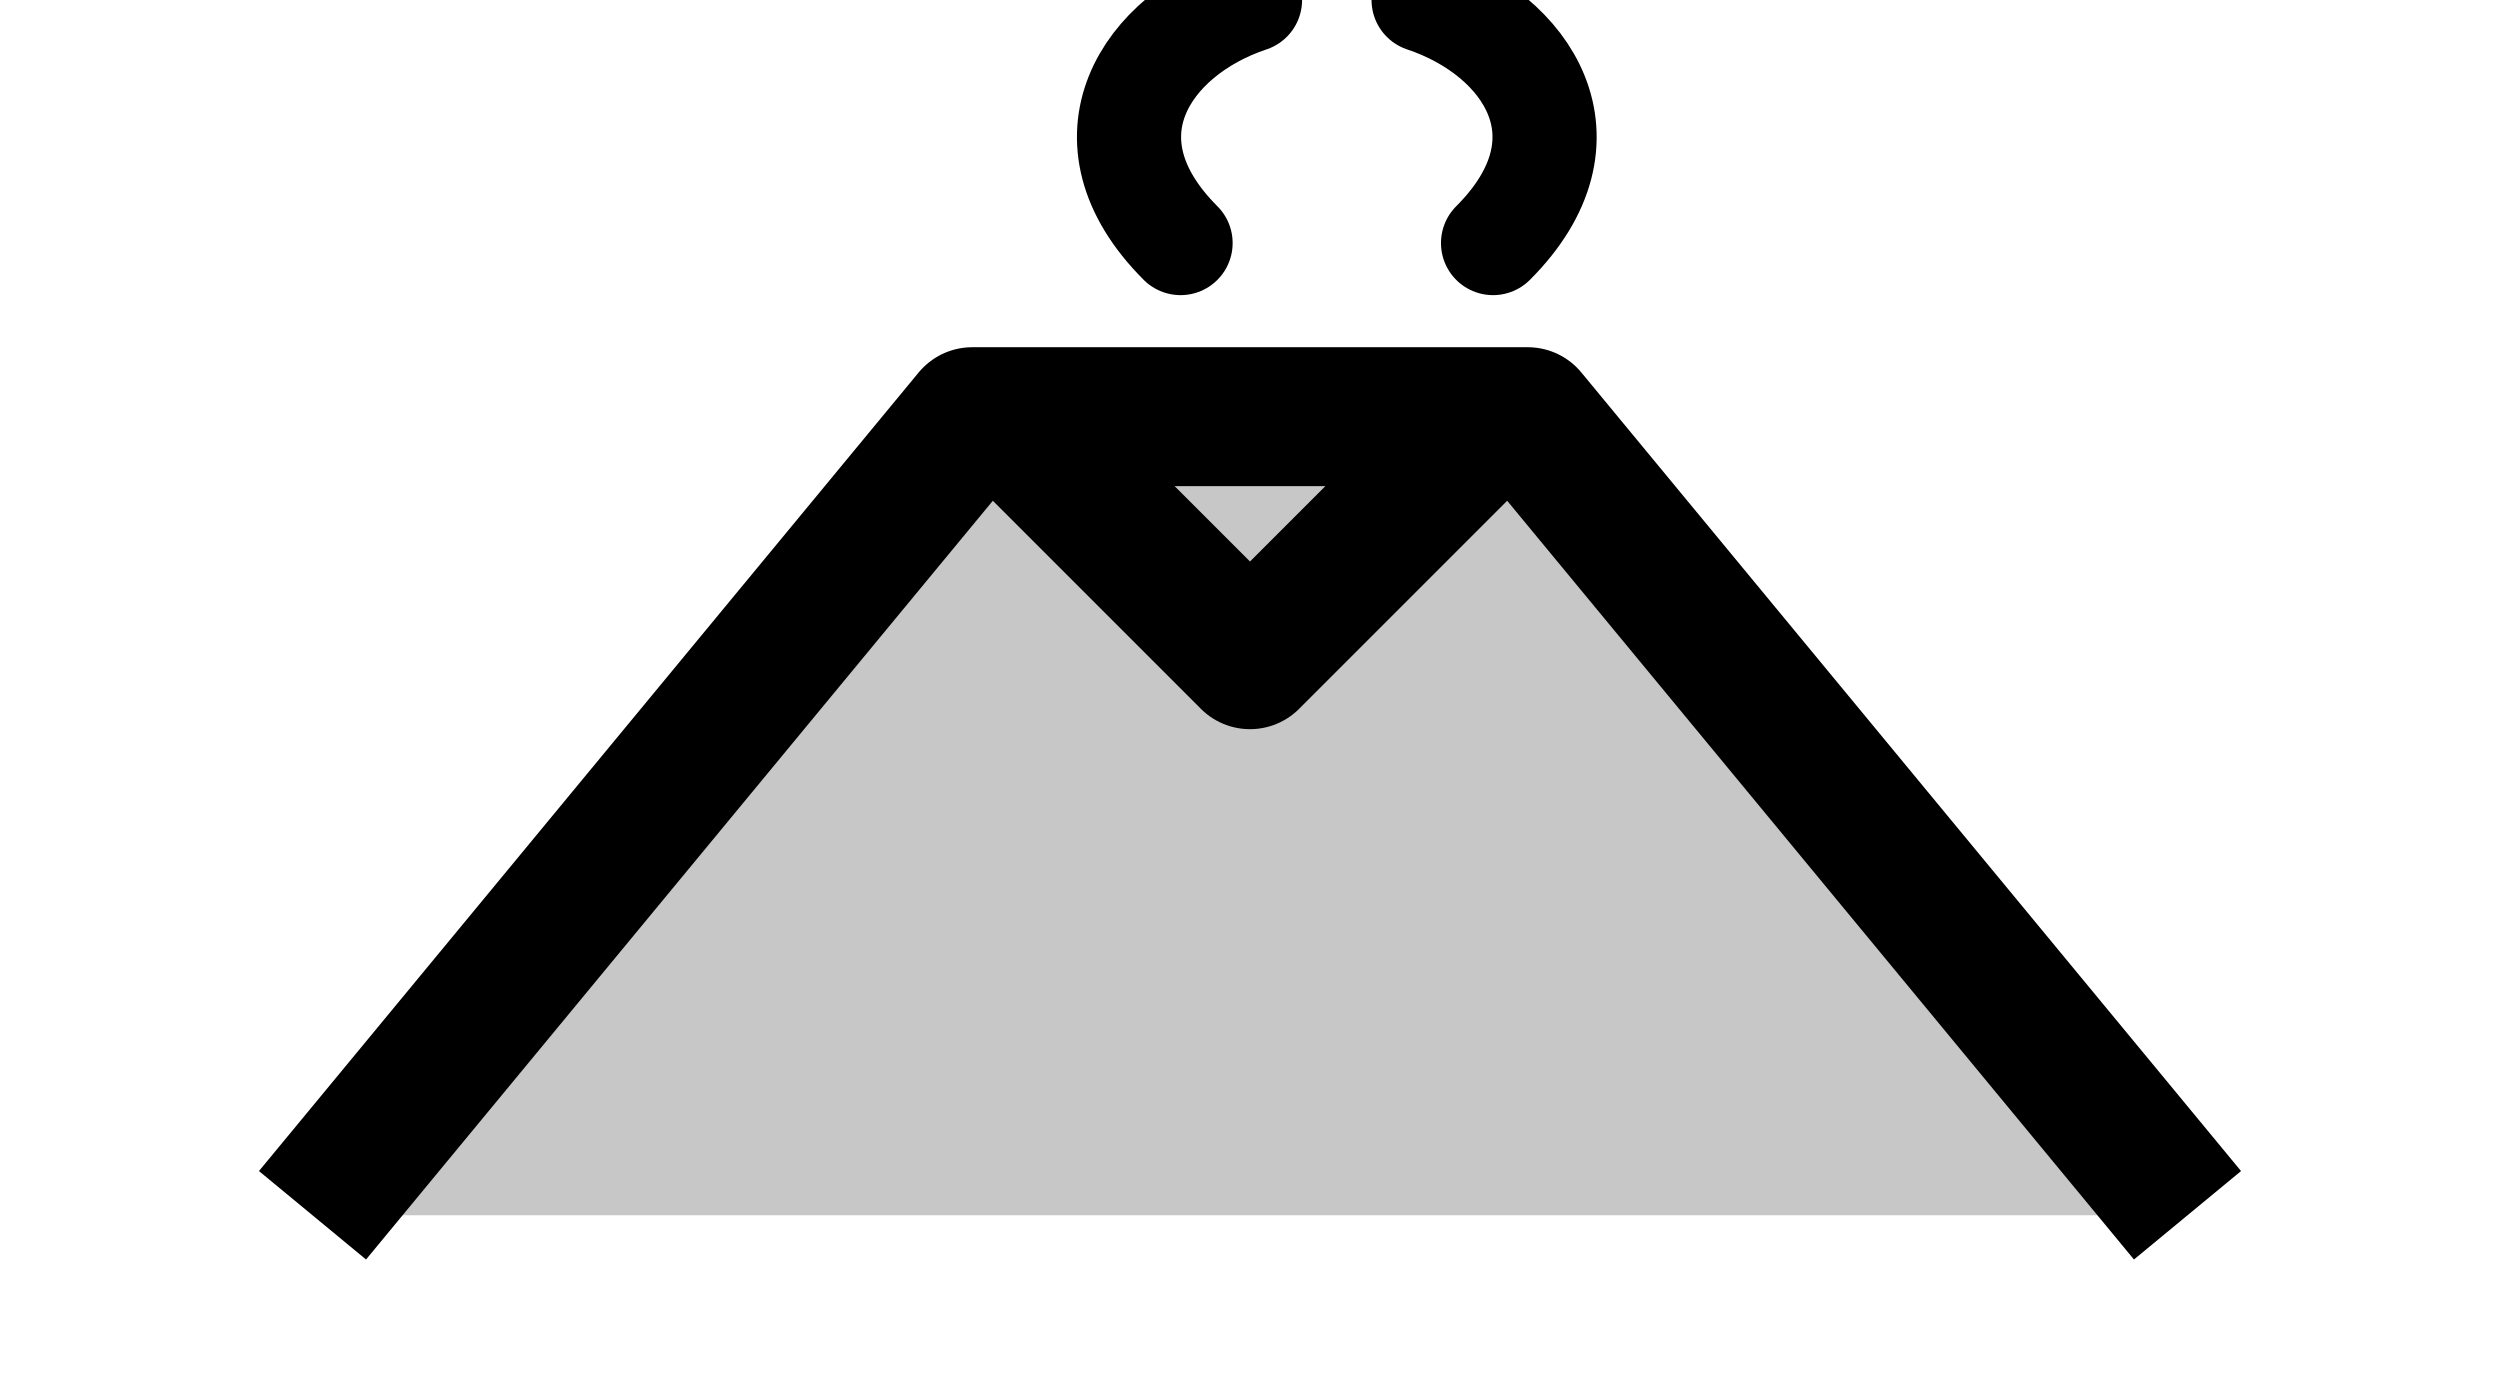
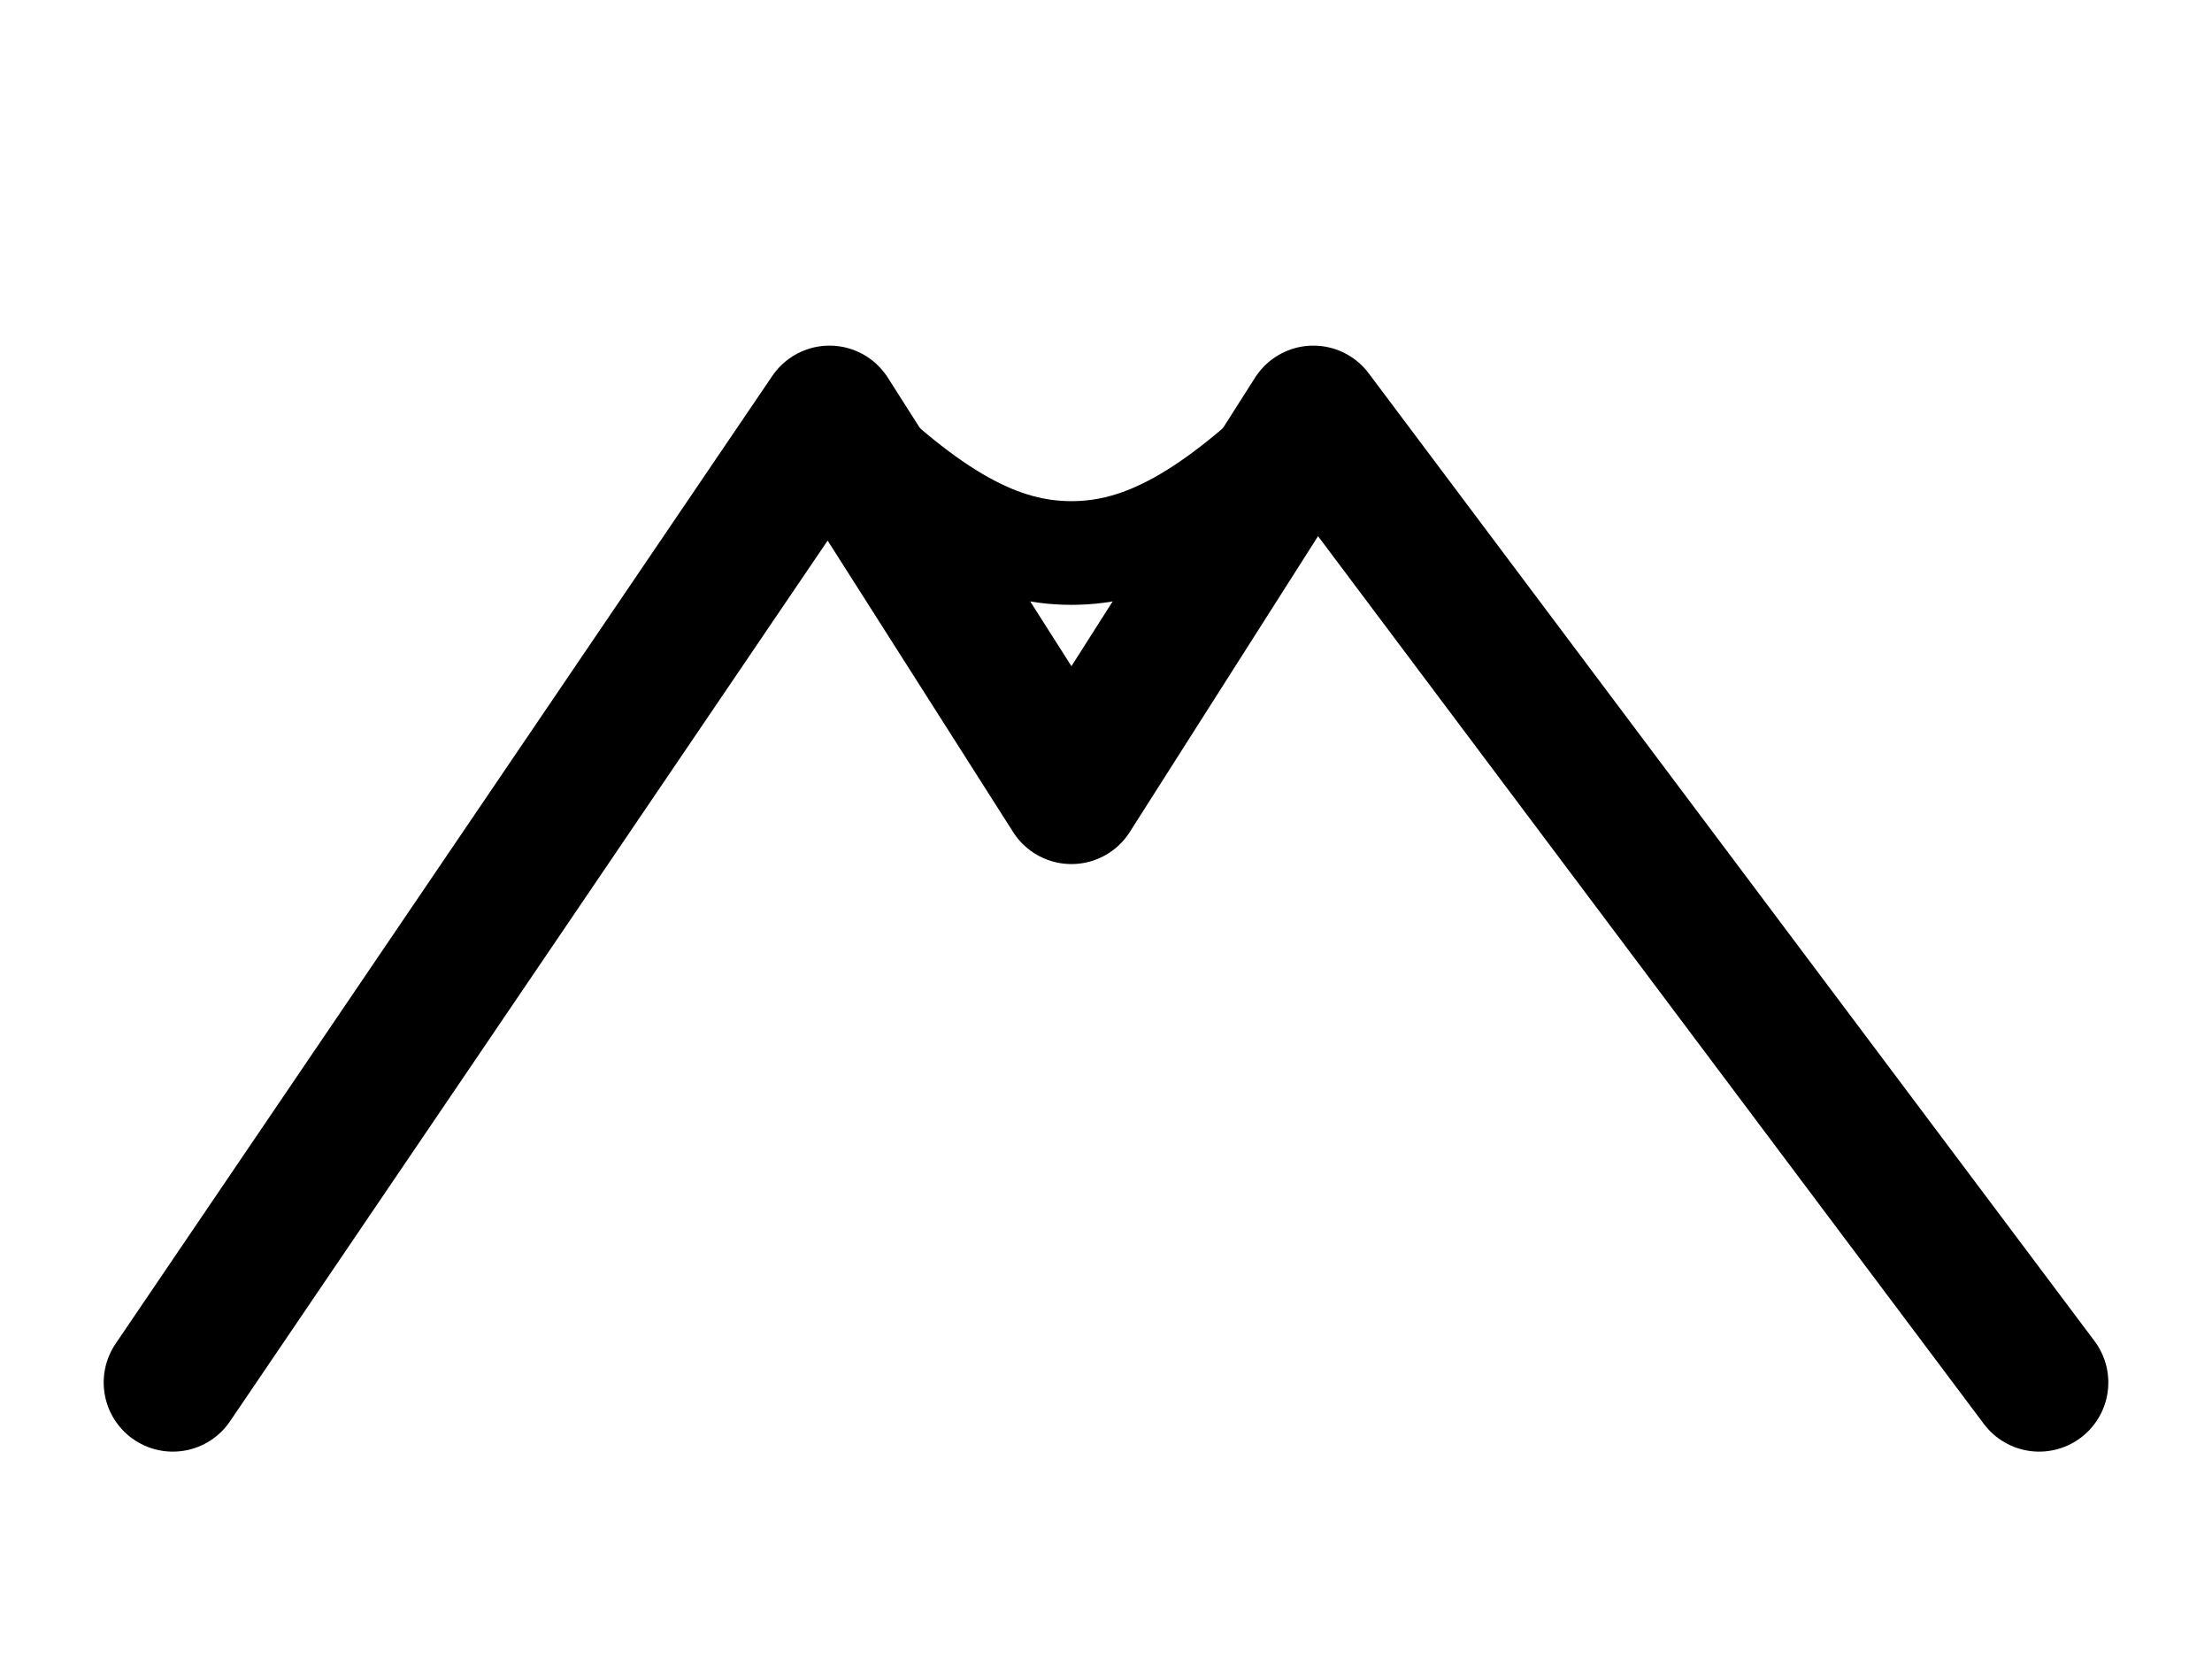
- <svg xmlns="http://www.w3.org/2000/svg" viewBox="0 0 72 40" role="img" aria-label="火山">
-   <path d="M9 35 28 12h16l19 23Z" fill="currentColor" opacity=".22" />
-   <path d="M9 35 28 12h16l19 23M29 12l7 7 7-7" fill="none" stroke="currentColor" stroke-width="4" stroke-linejoin="round" />
-   <path d="M34 7c-3-3-1-6 2-7M43 7c3-3 1-6-2-7" fill="none" stroke="currentColor" stroke-width="3" stroke-linecap="round" />
+ <svg xmlns="http://www.w3.org/2000/svg" viewBox="0 0 64 48">
+   <path d="M5 40 24 12l7 11 7-11 21 28" fill="none" stroke="currentColor" stroke-width="4" stroke-linecap="round" stroke-linejoin="round" />
+   <path d="M24 12c3 3 5 4 7 4s4-1 7-4" fill="none" stroke="currentColor" stroke-width="3" stroke-linecap="round" />
</svg>
